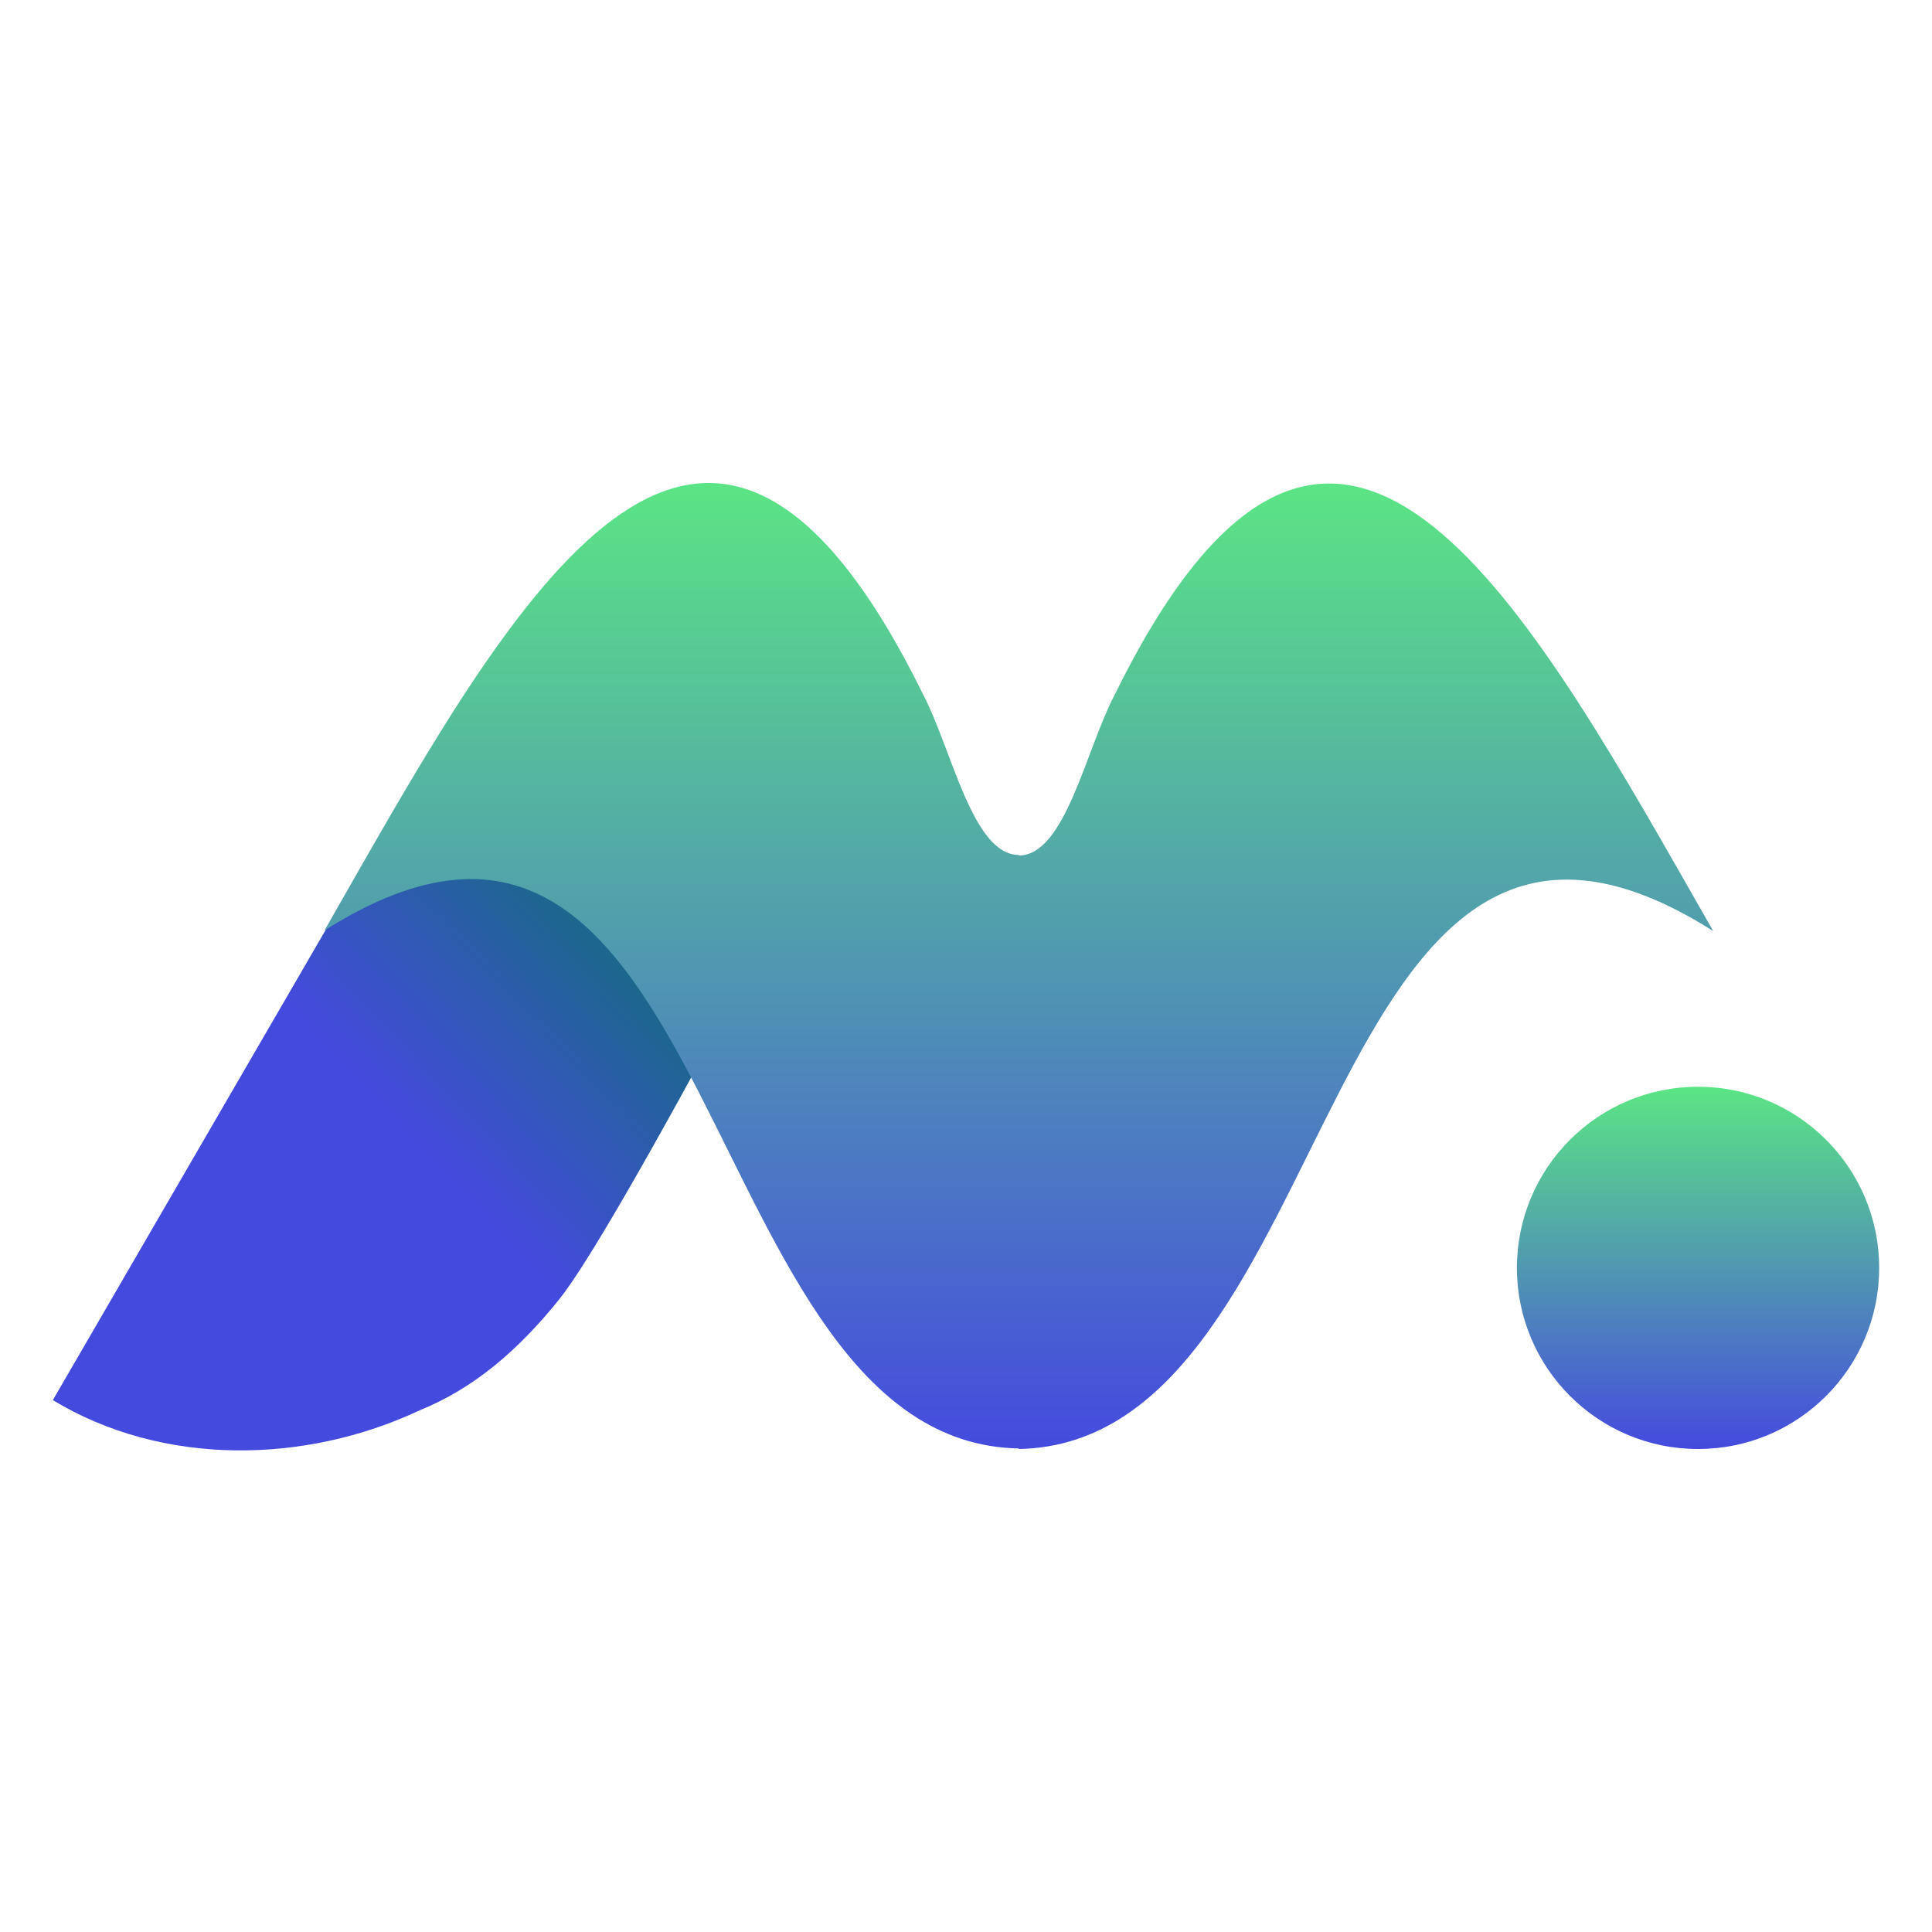
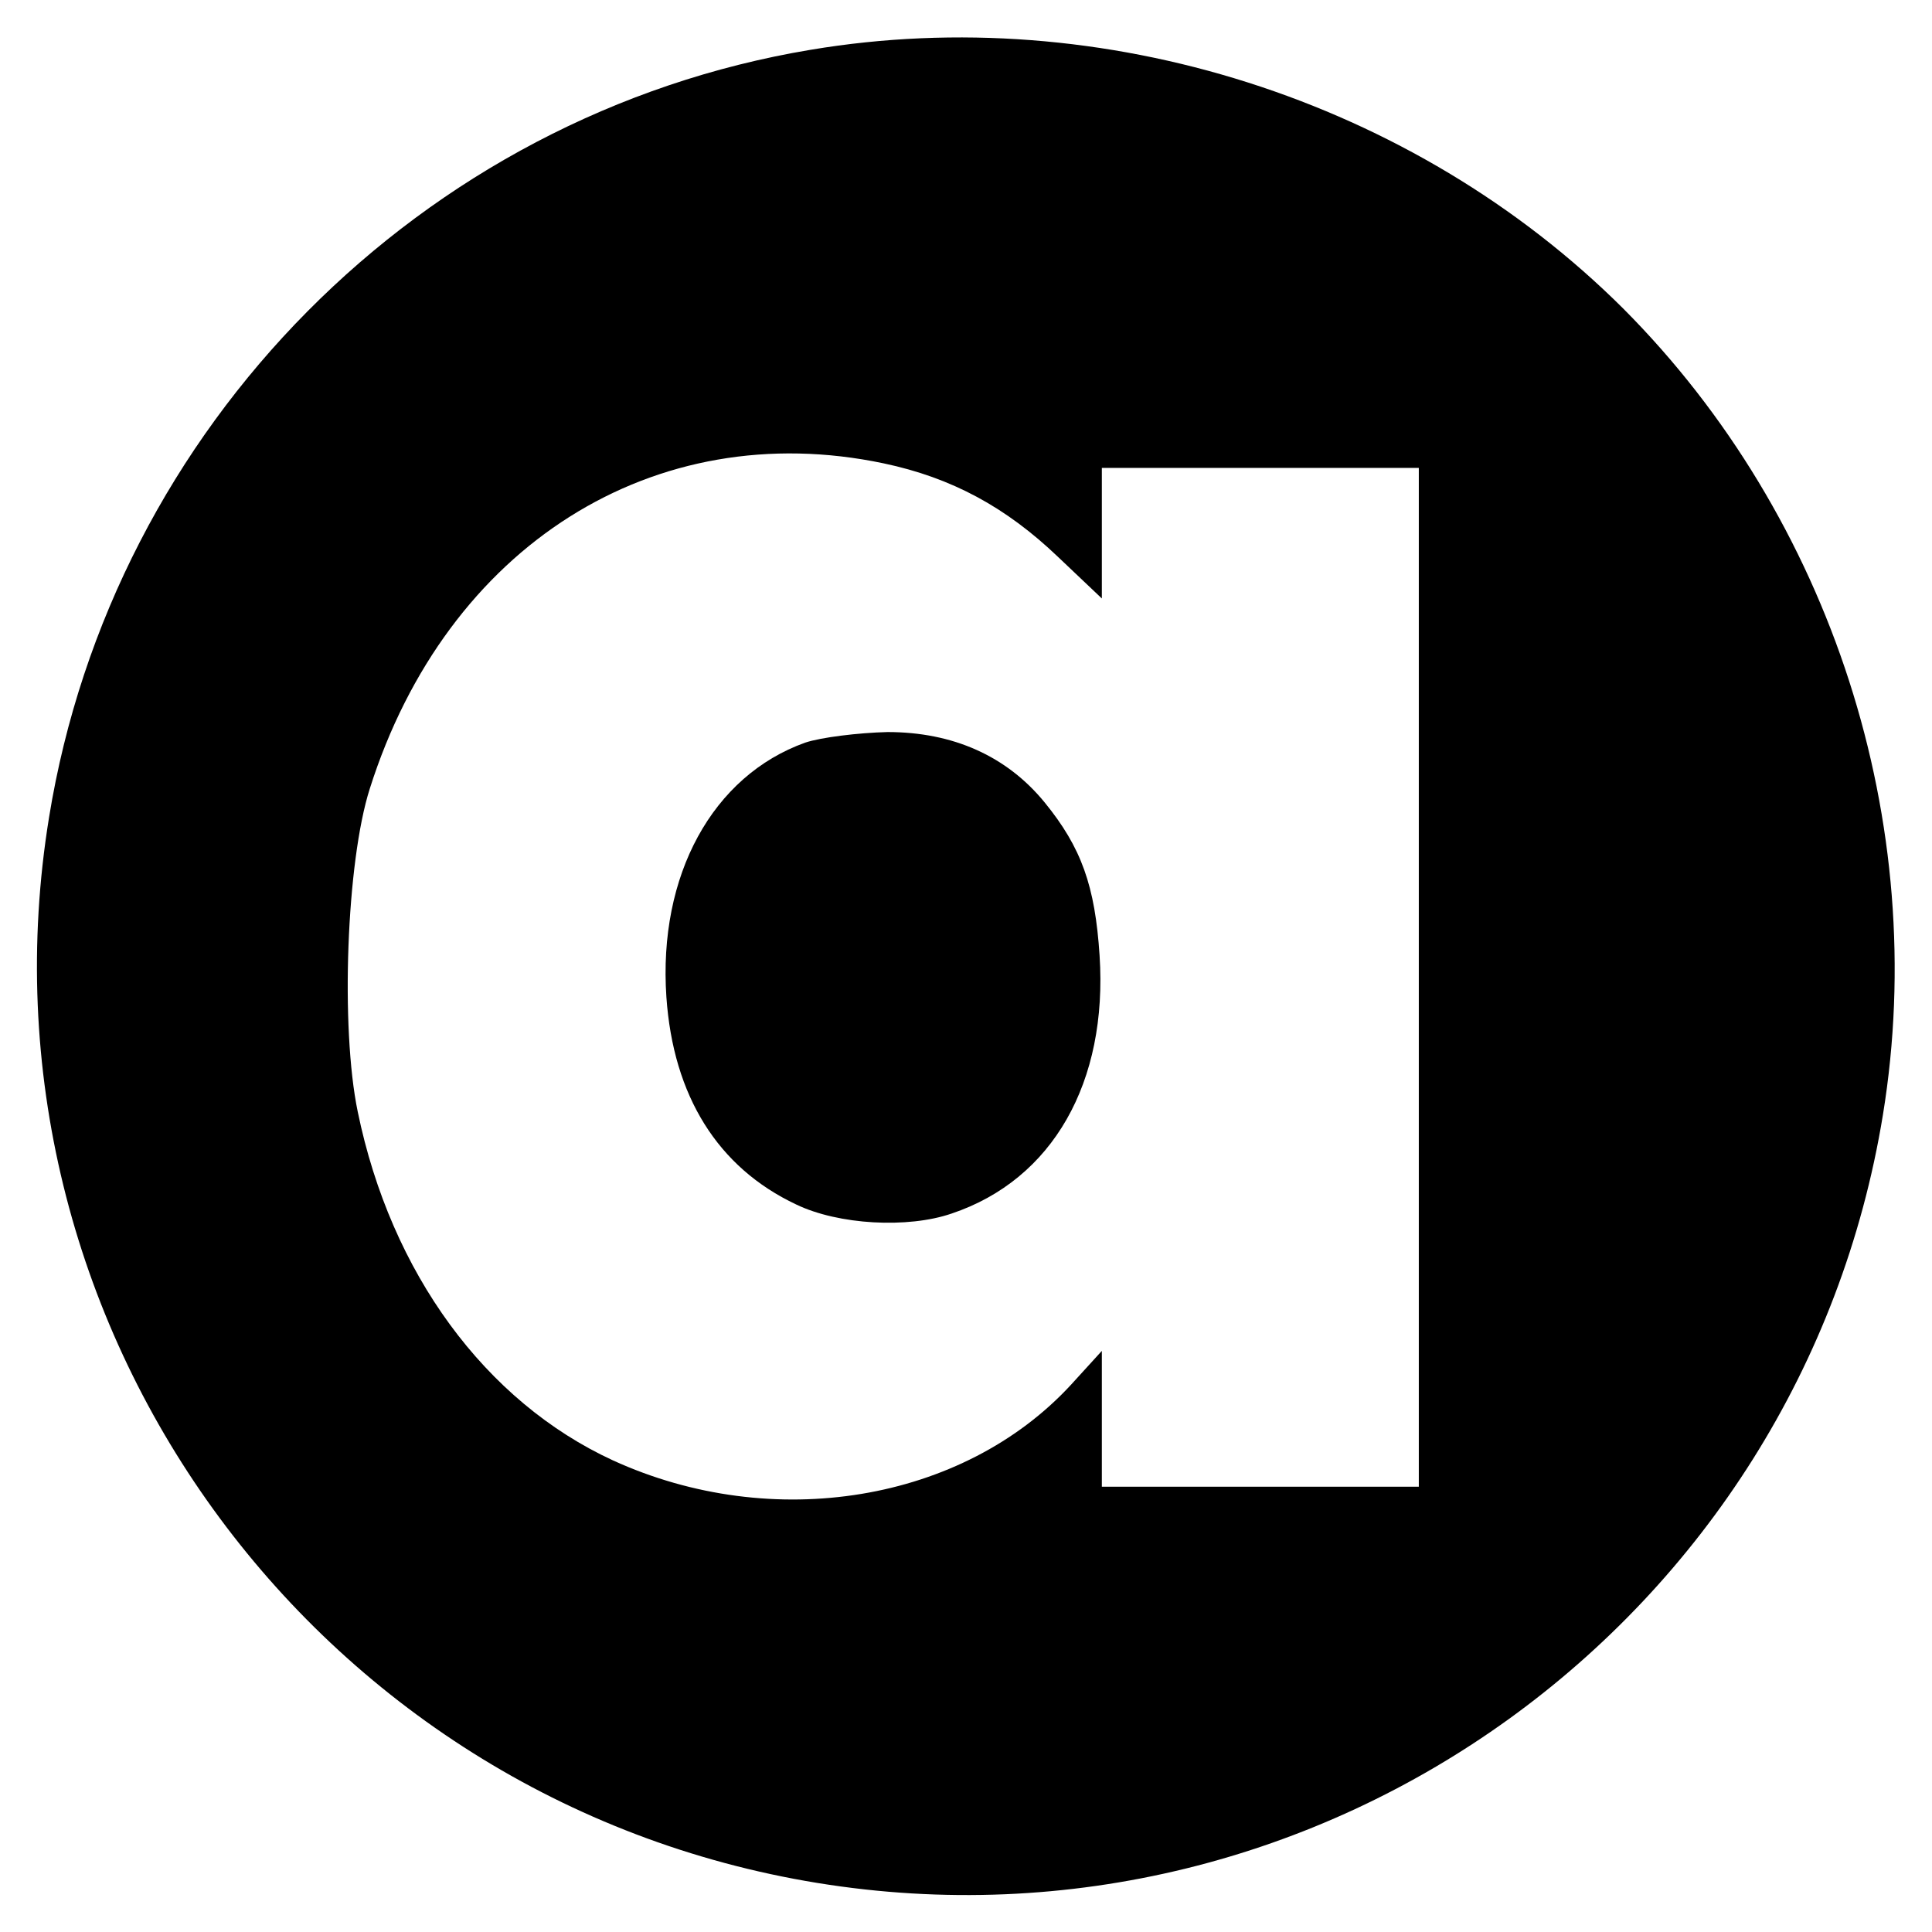
- <svg xmlns="http://www.w3.org/2000/svg" height="512" viewBox="0 0 512 512" width="512">
-   <linearGradient id="a" x1="100%" x2="50%" y1="5.663%" y2="50%">
-     <stop offset="0" stop-color="#007b55" />
-     <stop offset="1" stop-color="#454ade" />
-   </linearGradient>
-   <linearGradient id="b" x1="50%" x2="50%" y1="0%" y2="100%">
-     <stop offset="0" stop-color="#5be584" />
-     <stop offset="1" stop-color="#454ade" />
-   </linearGradient>
-   <g fill="none" fill-rule="evenodd" transform="translate(14 128)">
-     <path d="m92.807 83.107c44.289 22.889 46.308 23.935 46.401 23.98.012.009.642.333 44.793 23.153-26.072 48.54-42.693 77.266-49.868 86.179-10.759 13.37-22.495 23.493-36.93 29.334-30.346 14.262-68.07 14.929-97.202-2.704z" fill="url(#a)" />
-     <g fill="url(#b)">
-       <path d="m430.31 101.726c-46.271-80.956-94.1-157.228-149.043-45.344-7.516 14.383-12.995 42.337-25.267 42.337v-.142c-12.272 0-17.749-27.953-25.265-42.337-54.945-111.885-102.774-35.612-149.045 45.344-3.482 6.105-6.827 11.932-9.69 16.996 106.038-67.127 97.11 135.666 184 137.278v.142c86.891-1.611 77.962-204.405 184-137.28-2.861-5.062-6.206-10.889-9.69-16.994" />
-       <path d="m436 256c26.509 0 48-21.491 48-48s-21.491-48-48-48-48 21.491-48 48 21.491 48 48 48" />
-     </g>
+ <svg xmlns="http://www.w3.org/2000/svg" version="1.0" width="256pt" height="256pt" viewBox="0 0 256 256" preserveAspectRatio="xMidYMid meet">
+   <g transform="translate(0,256) scale(0.1,-0.1)" fill="#000000" stroke="none">
+     <path d="M1074 2494 c-516 -86 -925 -499 -1009 -1017 -109 -670 349 -1303 1018 -1412 670 -109 1303 349 1412 1018 63 386 -68 791 -344 1068 -278 277 -690 408 -1077 343z m97 -548 c90 -19 162 -58 231 -124 l58 -55 0 86 0 87 210 0 210 0 0 -675 0 -675 -210 0 -210 0 0 90 0 90 -41 -45 c-143 -155 -395 -197 -607 -100 -169 78 -294 248 -338 462 -23 111 -15 331 16 428 102 322 377 495 681 431z" />
+     <path d="M1067 1576 c-123 -44 -195 -176 -184 -337 9 -131 68 -226 172 -275 56 -27 148 -32 206 -12 134 45 207 174 196 342 -6 92 -24 143 -73 203 -50 61 -121 93 -208 93 -39 -1 -88 -7 -109 -14z" />
  </g>
</svg>
